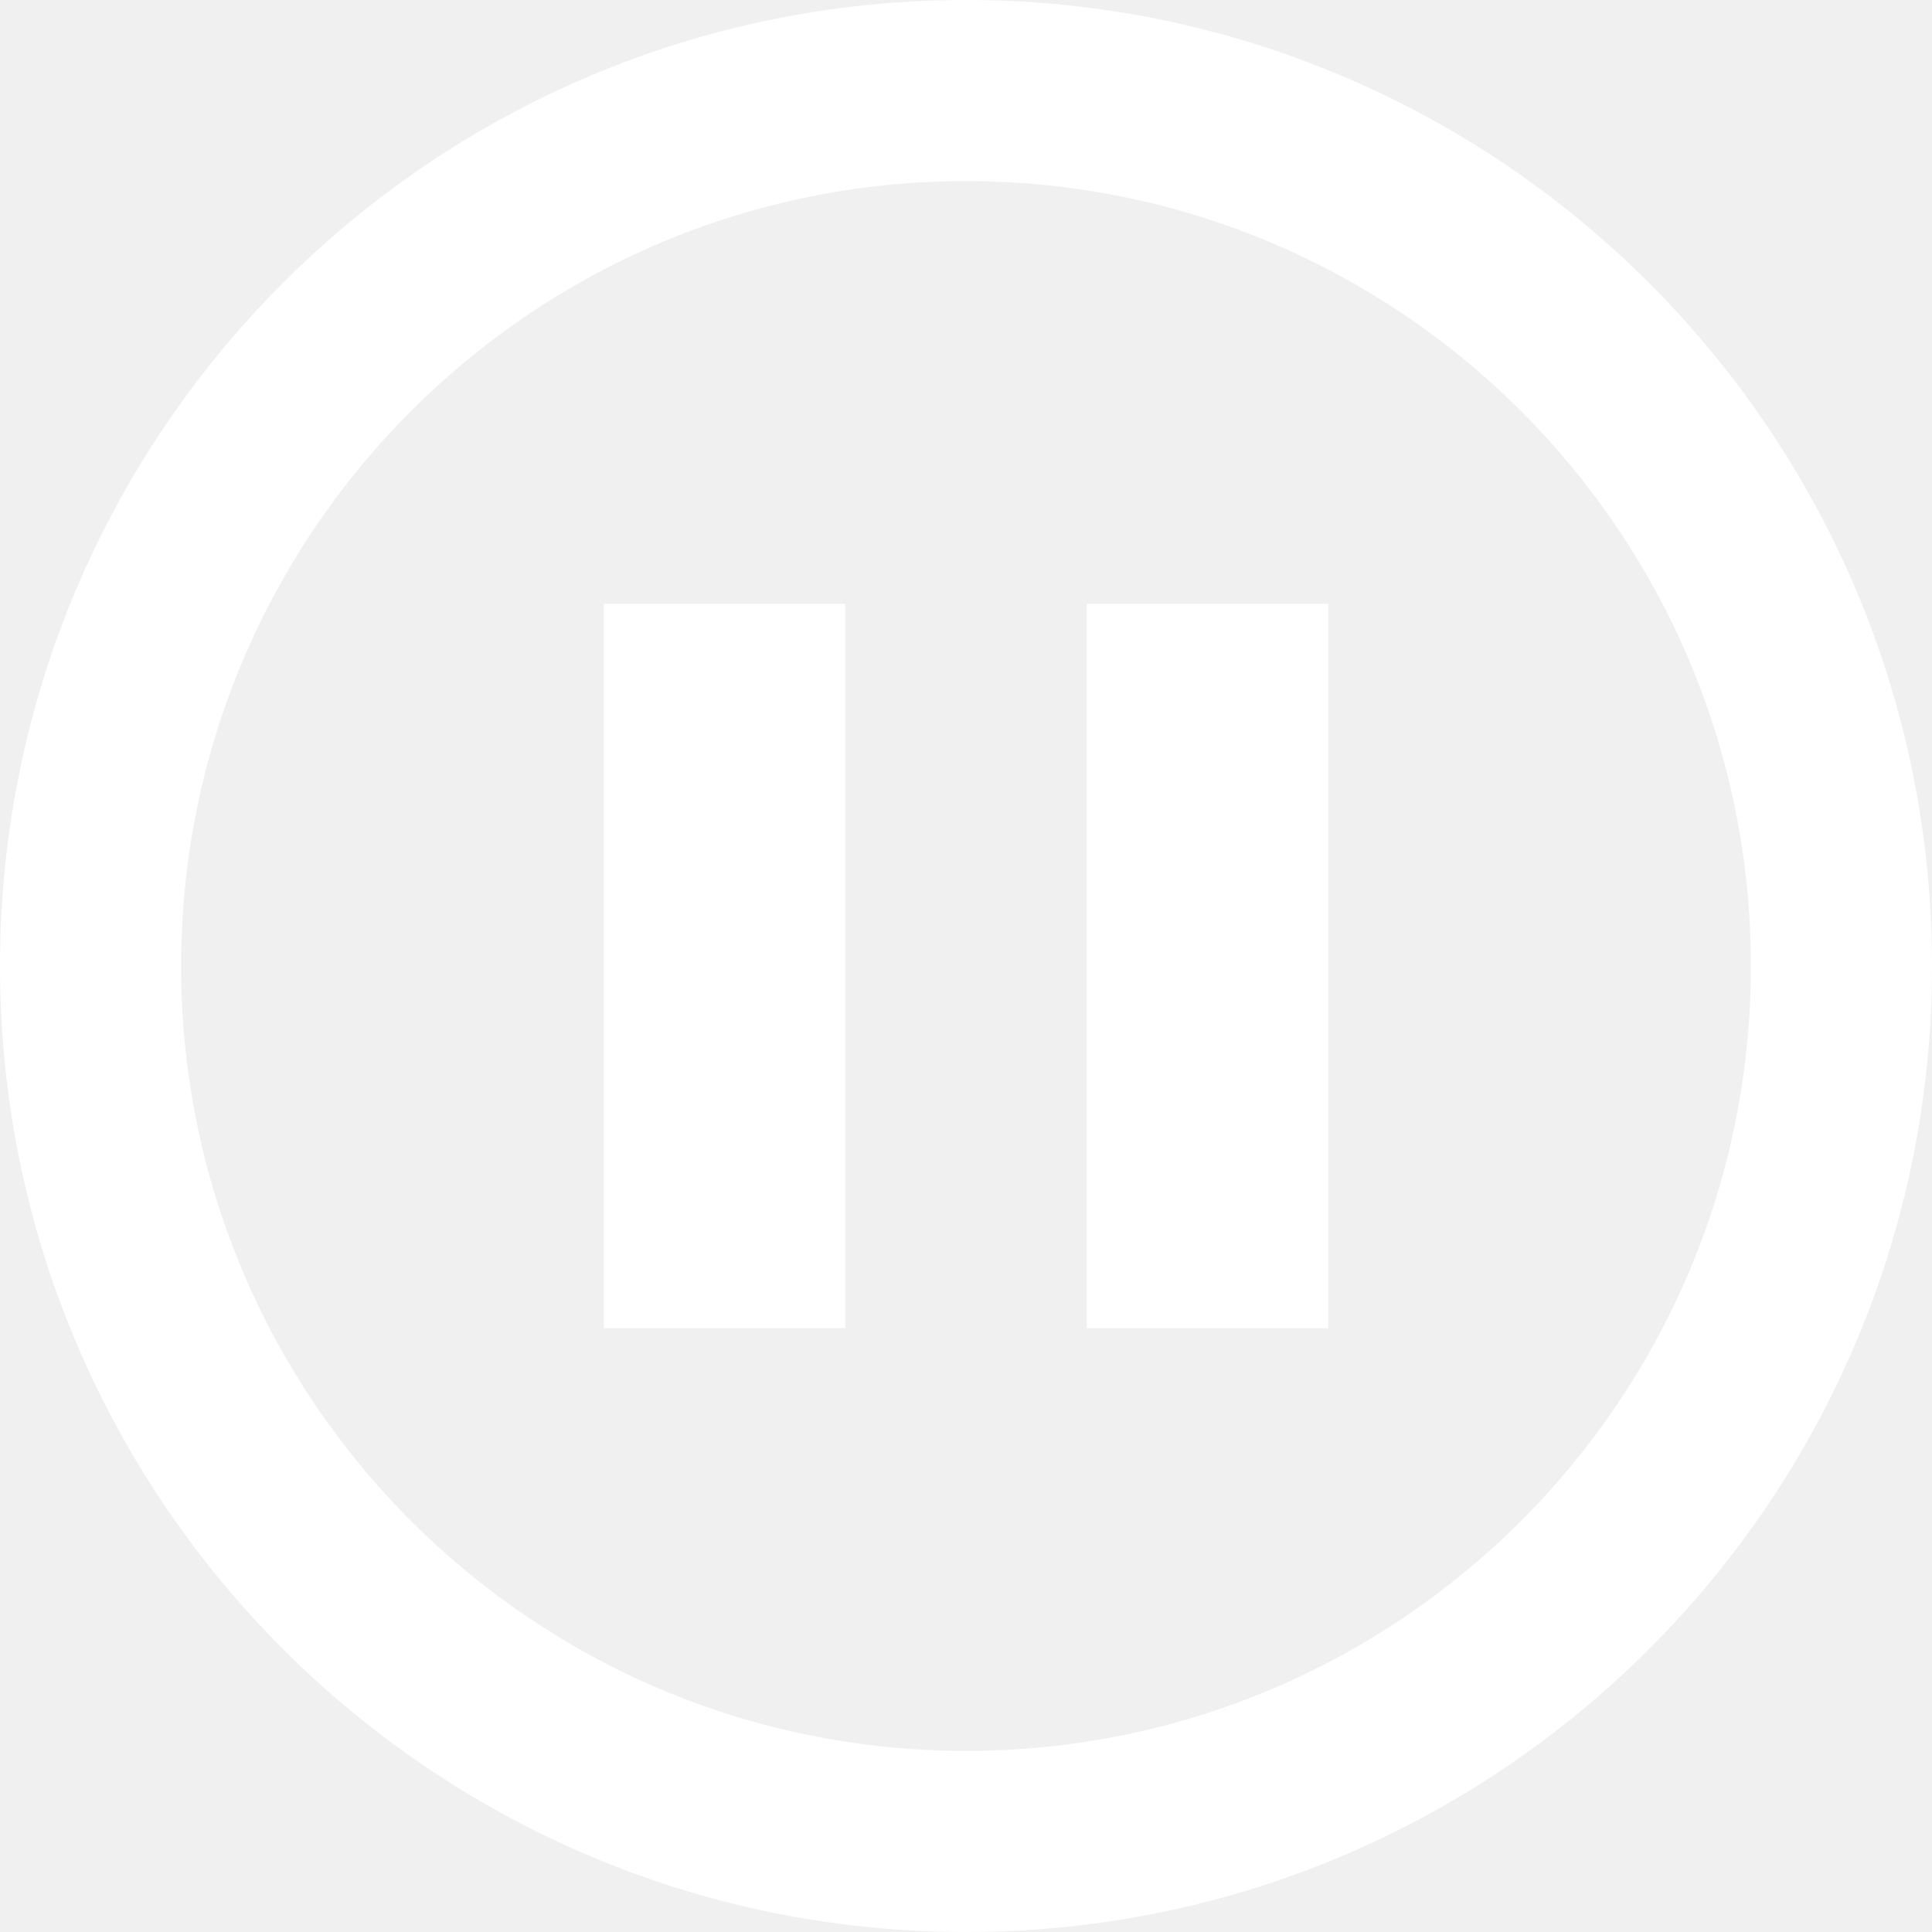
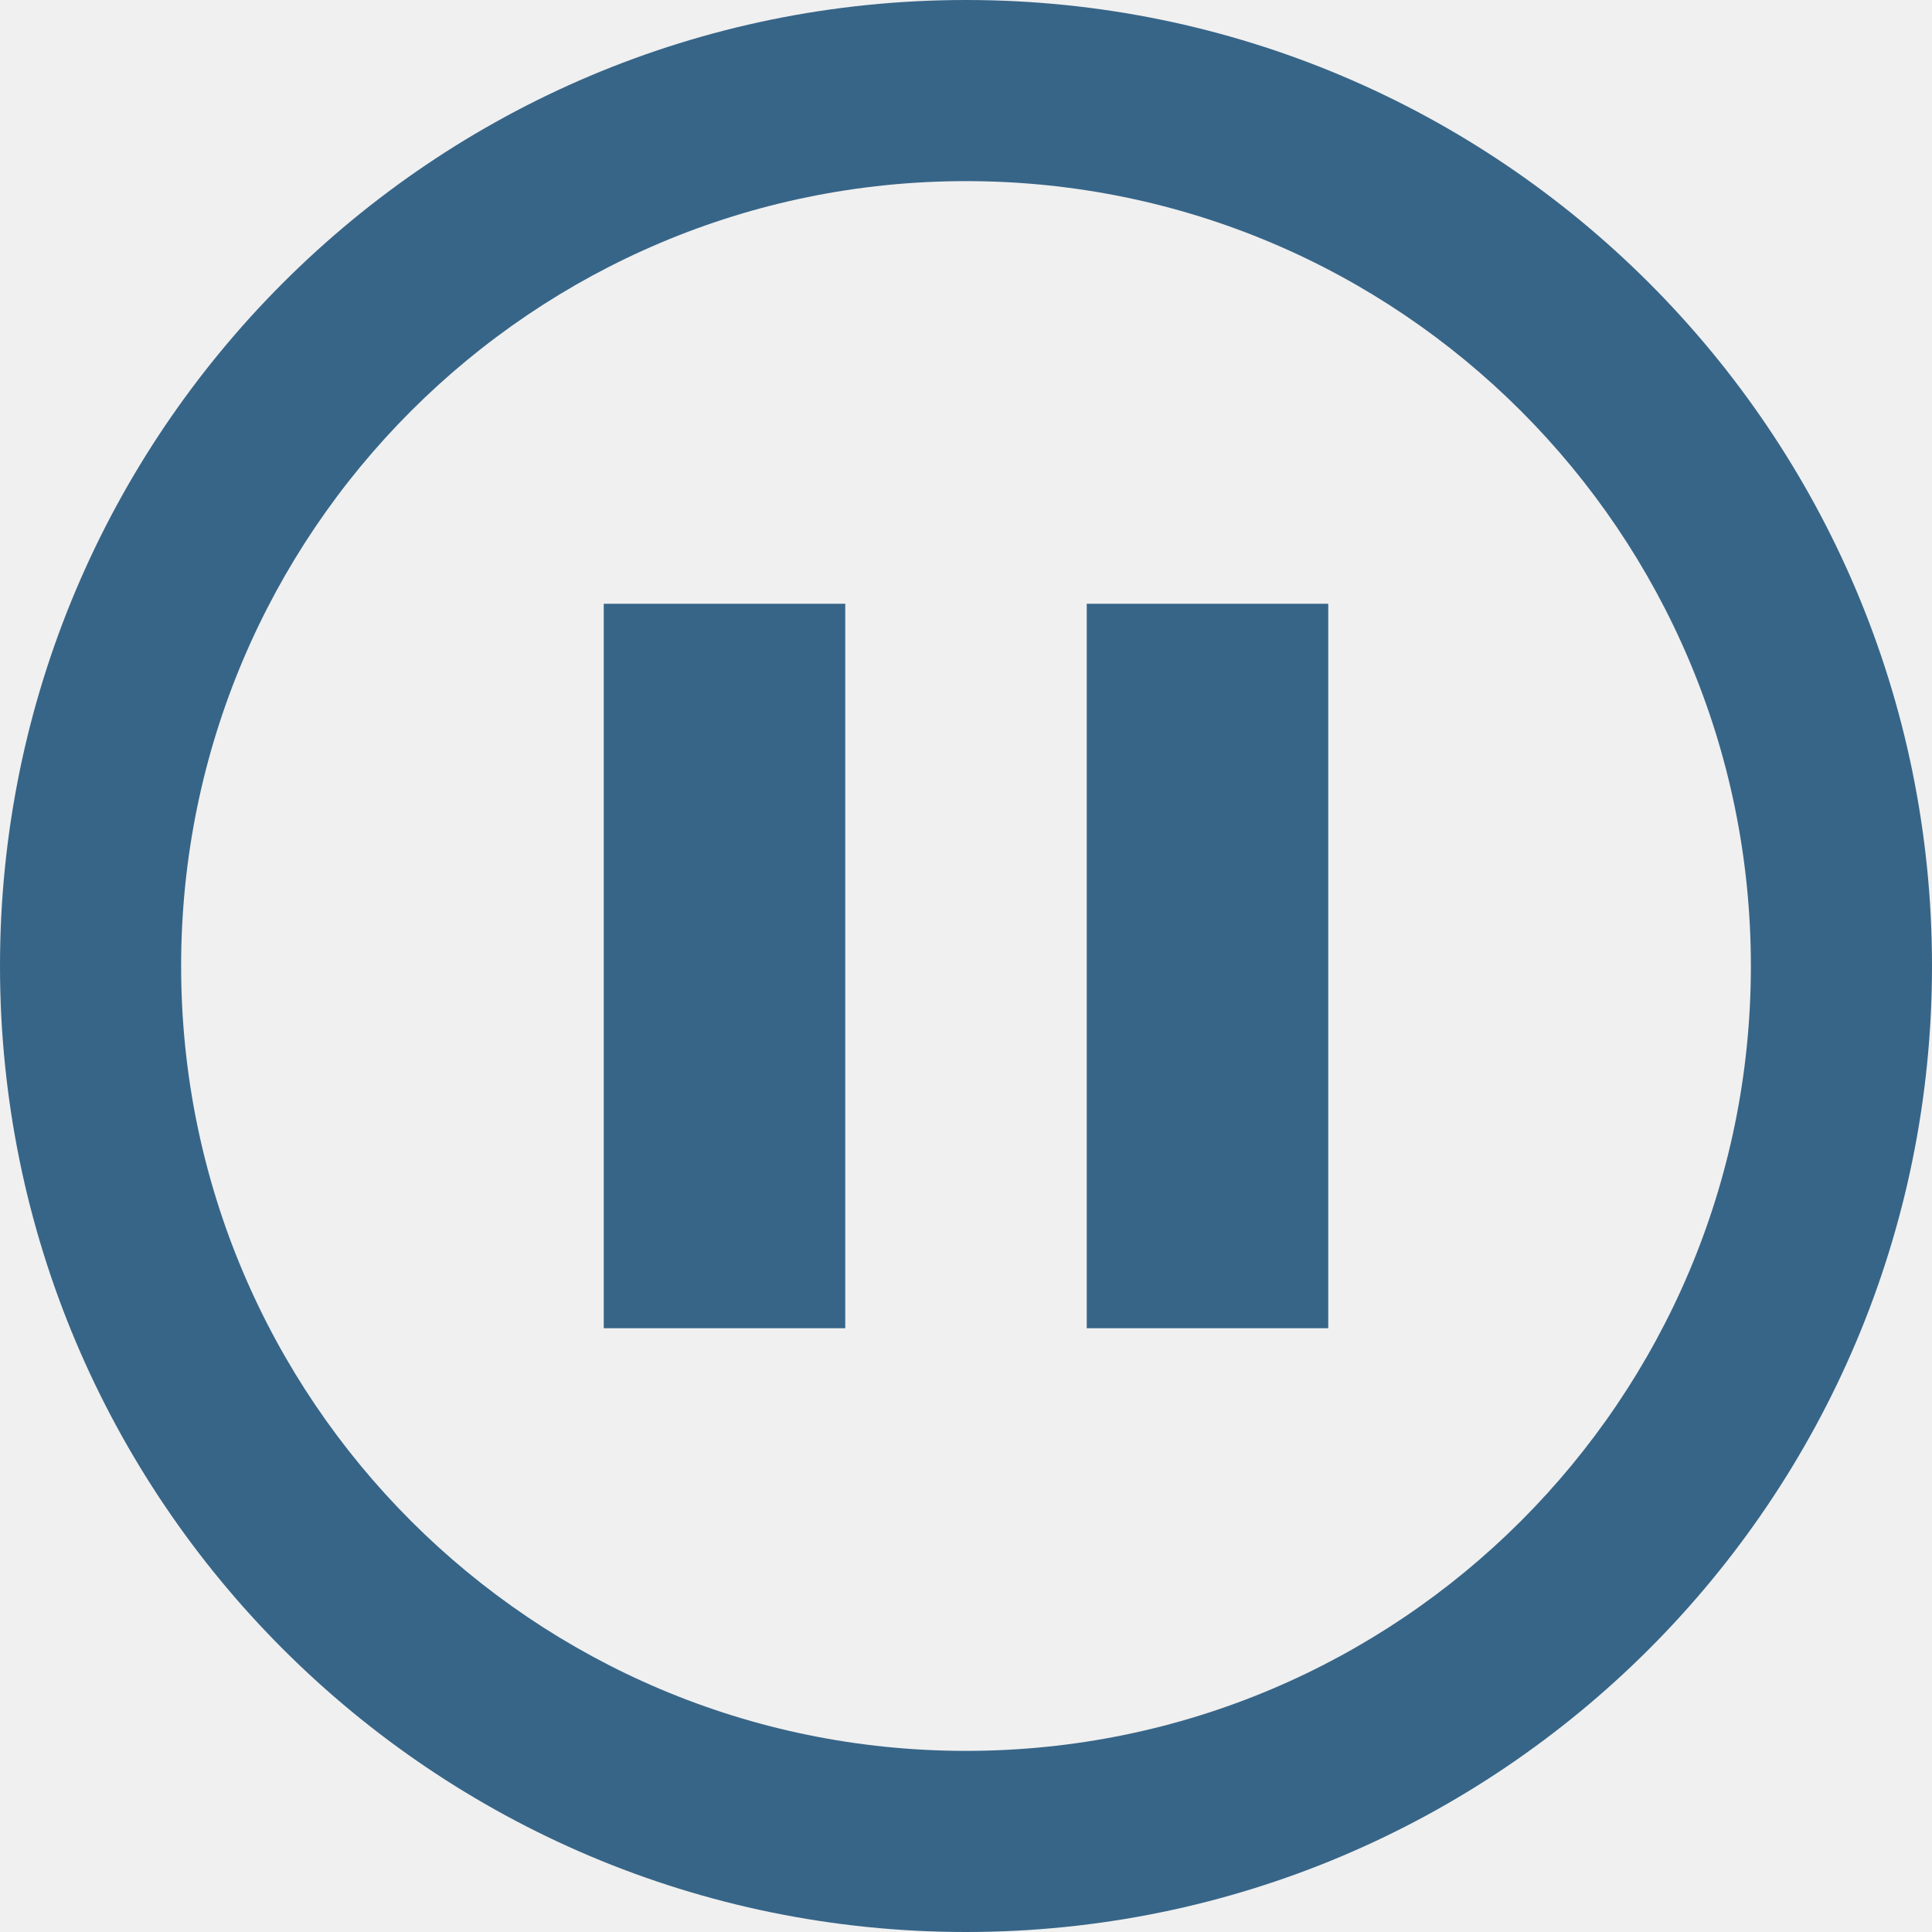
<svg xmlns="http://www.w3.org/2000/svg" version="1.1" width="64" height="64" viewBox="0 0 64 64">
-   <path fill="#fff" d="M32 0c-17.673 0-32 14.327-32 32s14.327 32 32 32 32-14.327 32-32-14.327-32-32-32zM32 58c-14.359 0-26-11.641-26-26s11.641-26 26-26 26 11.641 26 26-11.641 26-26 26zM20 20h8v24h-8zM36 20h8v24h-8z" />
+   <path fill="#376588" d="M32 0c-17.673 0-32 14.327-32 32s14.327 32 32 32 32-14.327 32-32-14.327-32-32-32zM32 58c-14.359 0-26-11.641-26-26s11.641-26 26-26 26 11.641 26 26-11.641 26-26 26zM20 20h8v24h-8zM36 20h8v24h-8z" />
</svg>
